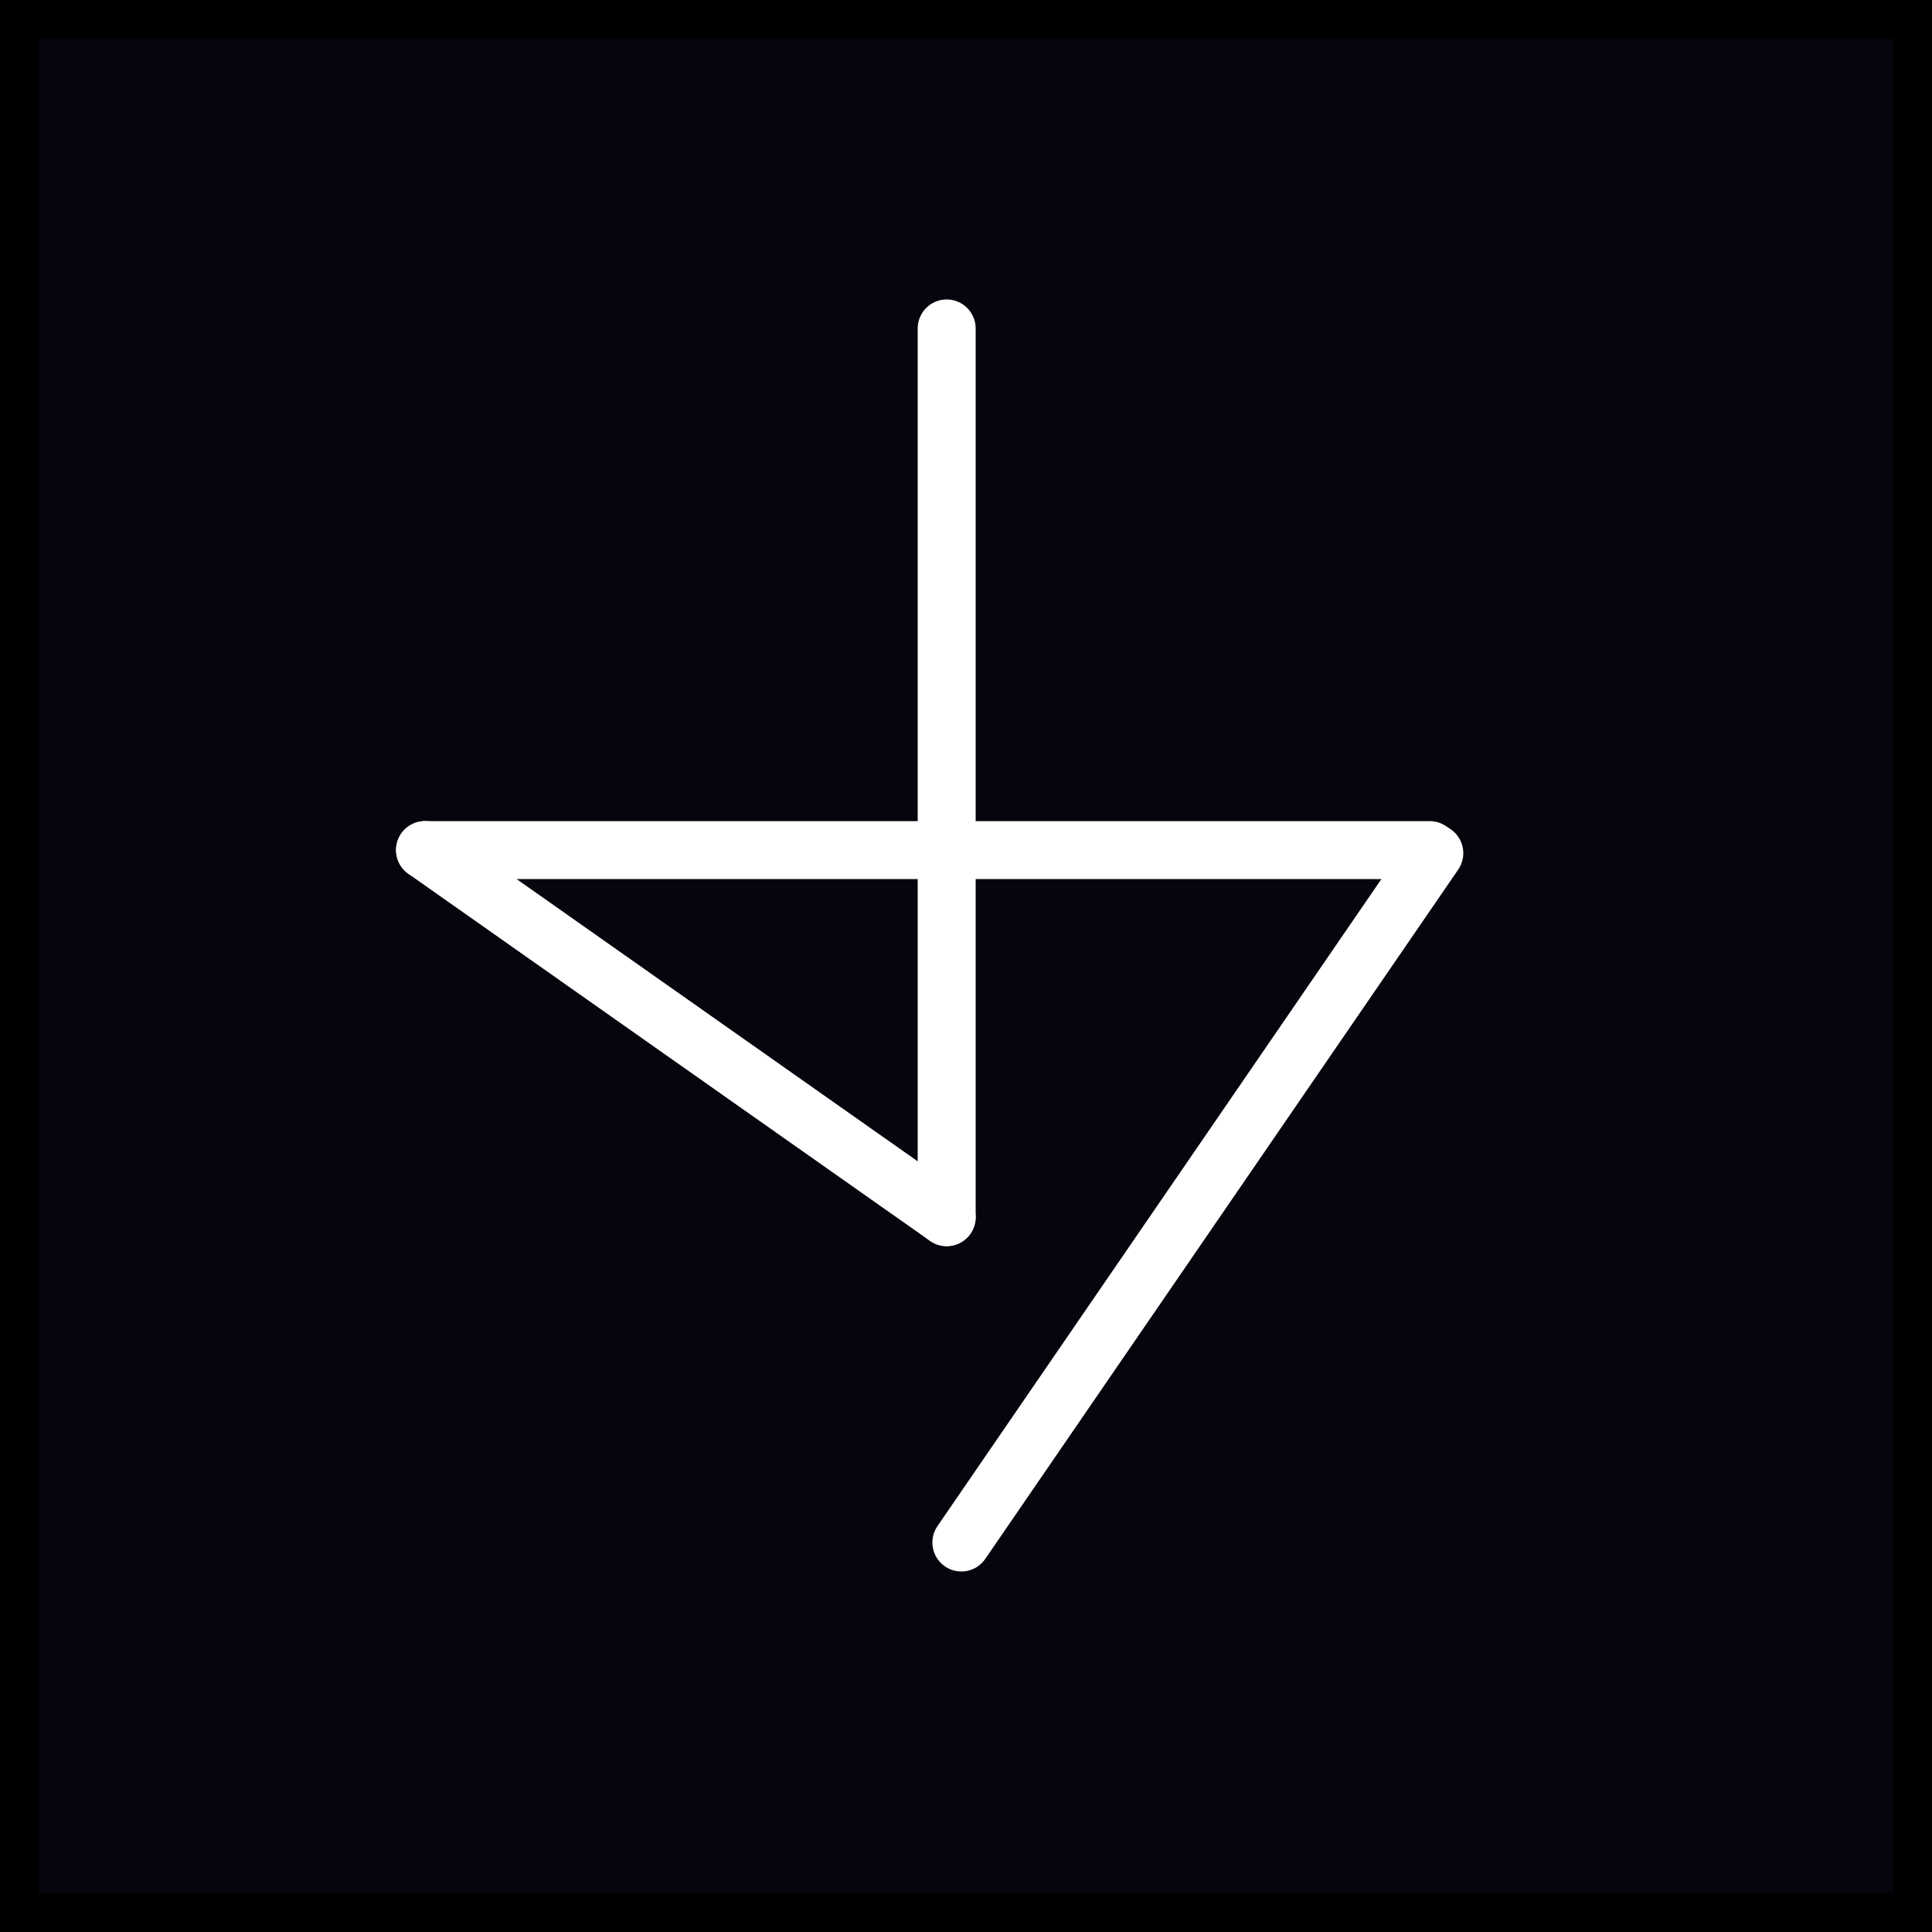
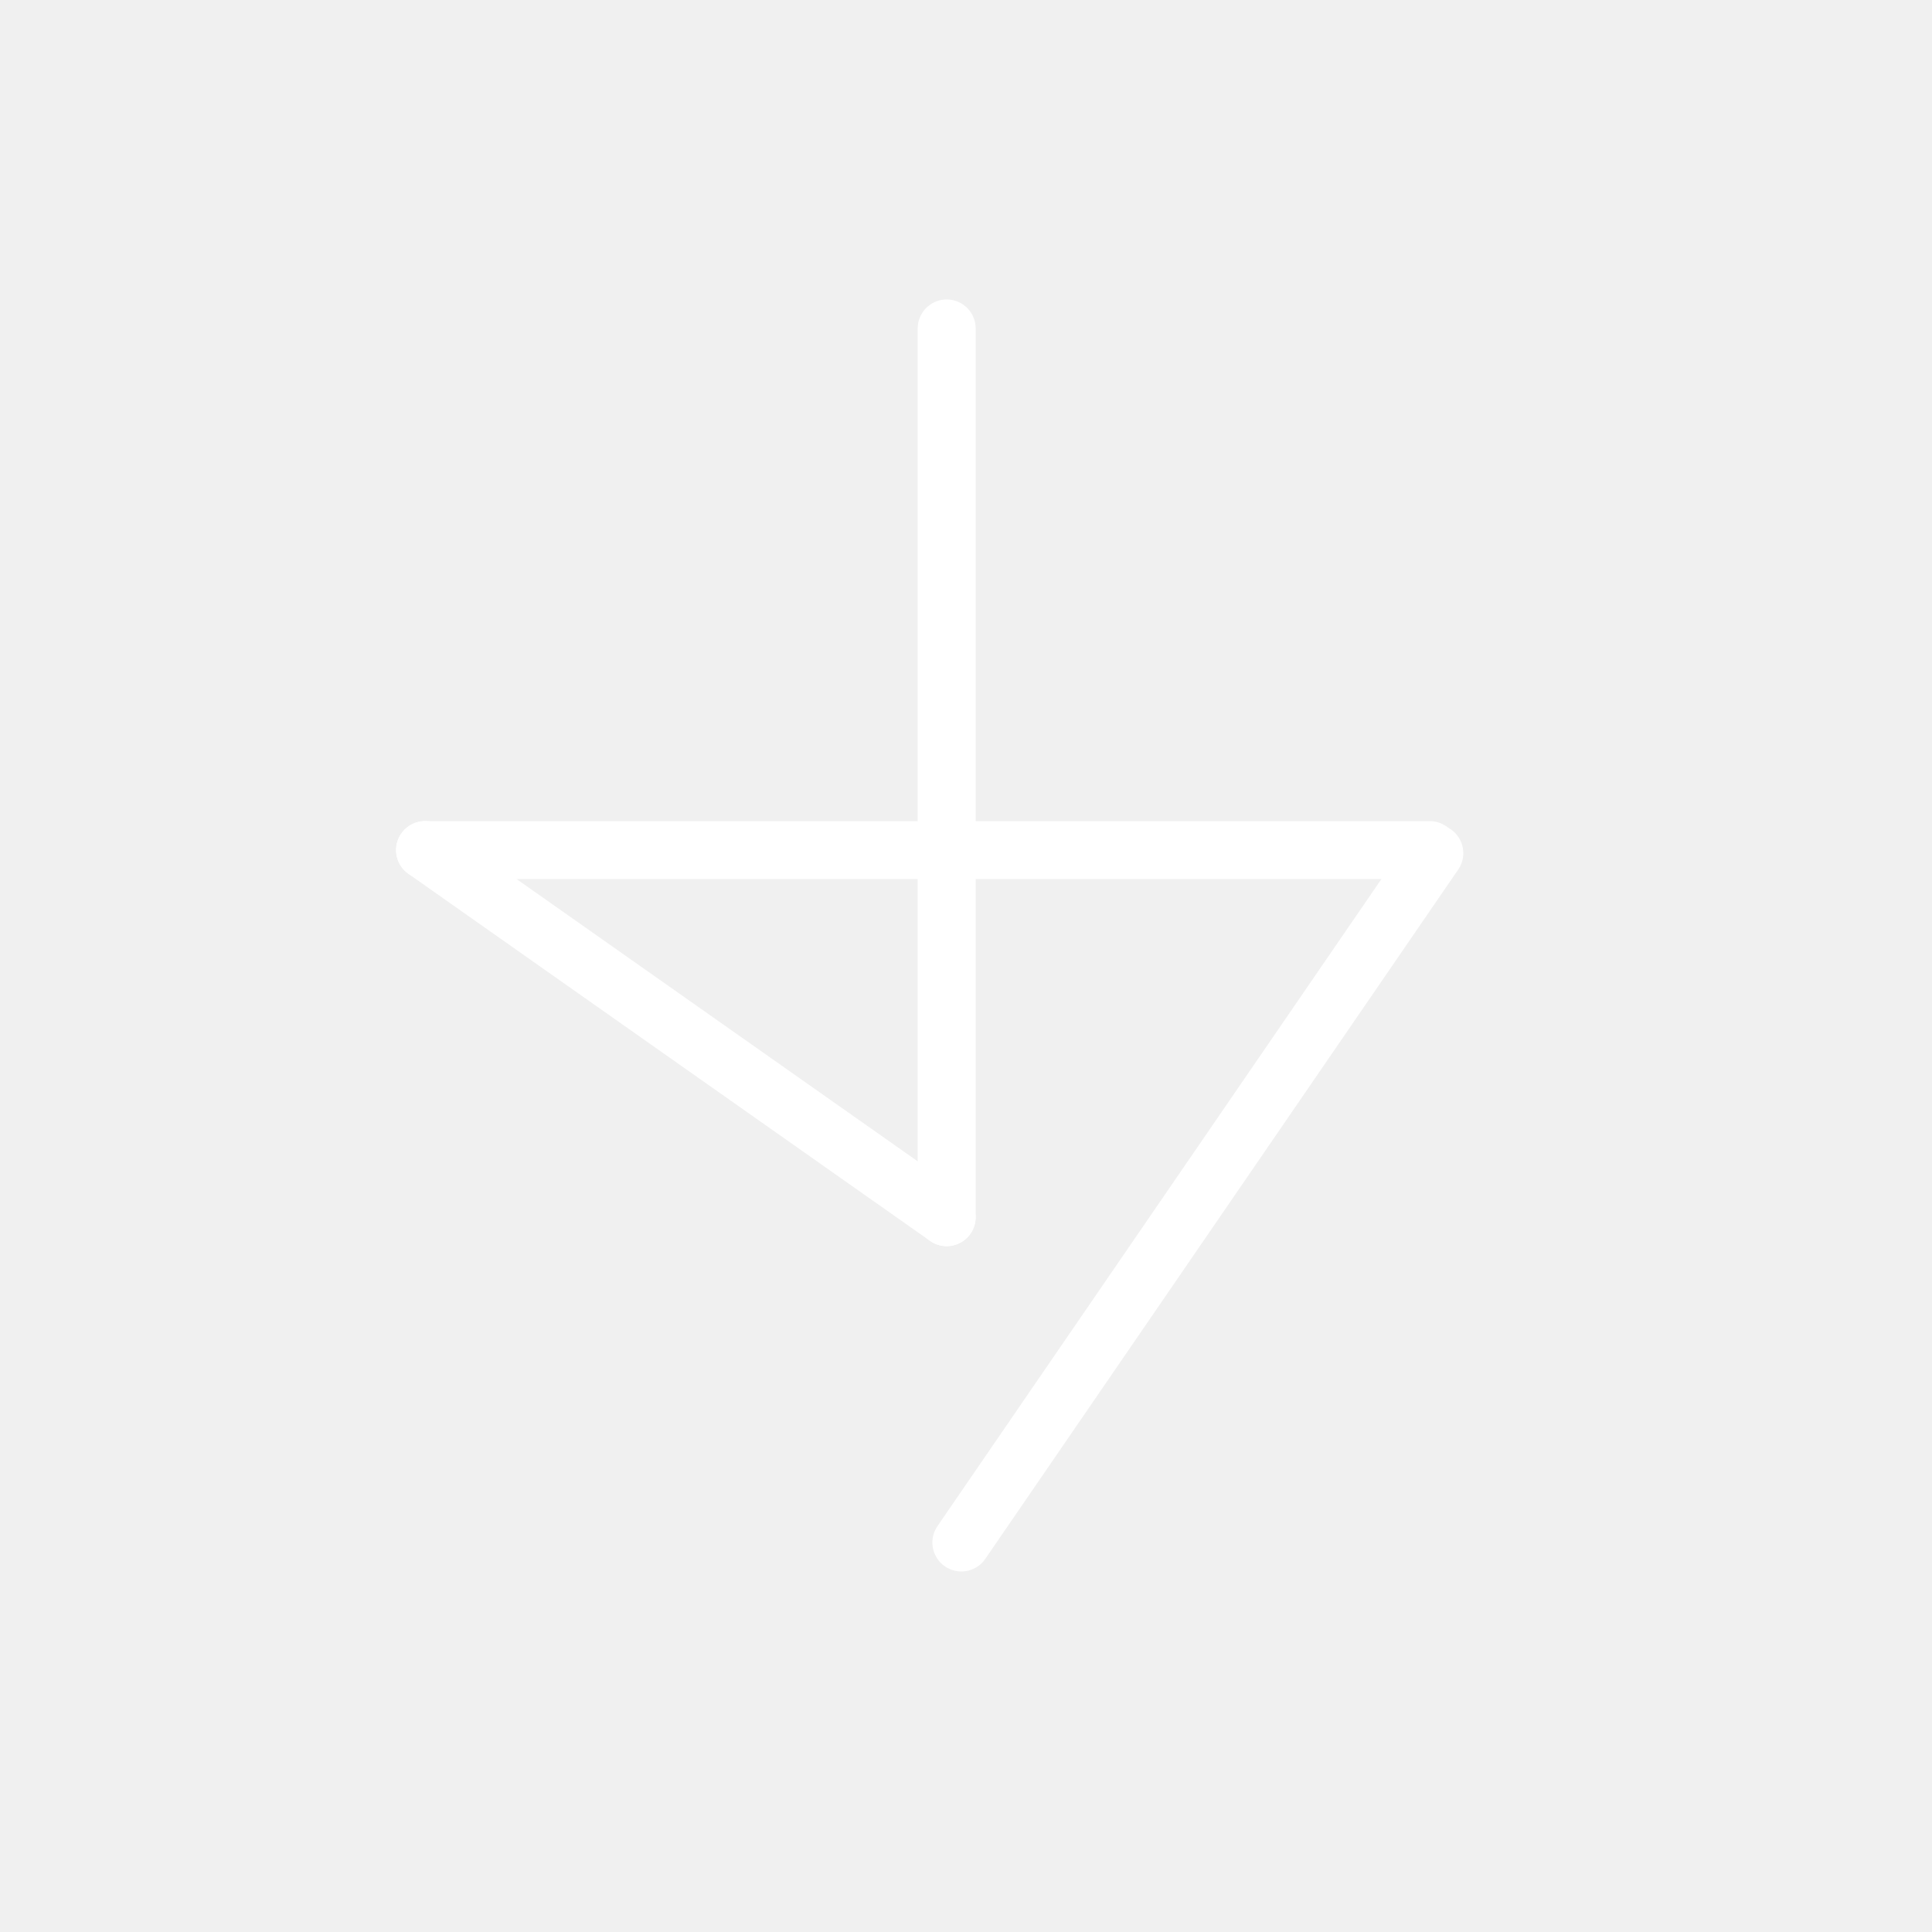
<svg xmlns="http://www.w3.org/2000/svg" id="Layer_1" data-name="Layer 1" viewBox="0 0 50 50">
  <defs>
    <style>
      .cls-1 {
-         fill: #06040d;
+         fill: none;
      }

      .cls-2 {
        fill: #fff;
      }

      .cls-2, .cls-3 {
        stroke: #fff;
        stroke-linecap: round;
        stroke-miterlimit: 10;
        stroke-width: 1.5px;
      }

      .cls-3 {
        fill: none;
      }
    </style>
  </defs>
  <g>
    <rect class="cls-1" x="0.5" y="0.5" width="49" height="49" />
-     <path d="M49,1V49H1V1H49m1-1H0V50H50V0Z" />
  </g>
  <line class="cls-2" x1="24.5" y1="8.5" x2="24.5" y2="31.5" />
  <line class="cls-3" x1="24.5" y1="31.5" x2="11" y2="22" />
  <line class="cls-3" x1="11" y1="22" x2="37" y2="22" />
  <line class="cls-3" x1="37.12" y1="22.08" x2="24.88" y2="39.92" />
</svg>
